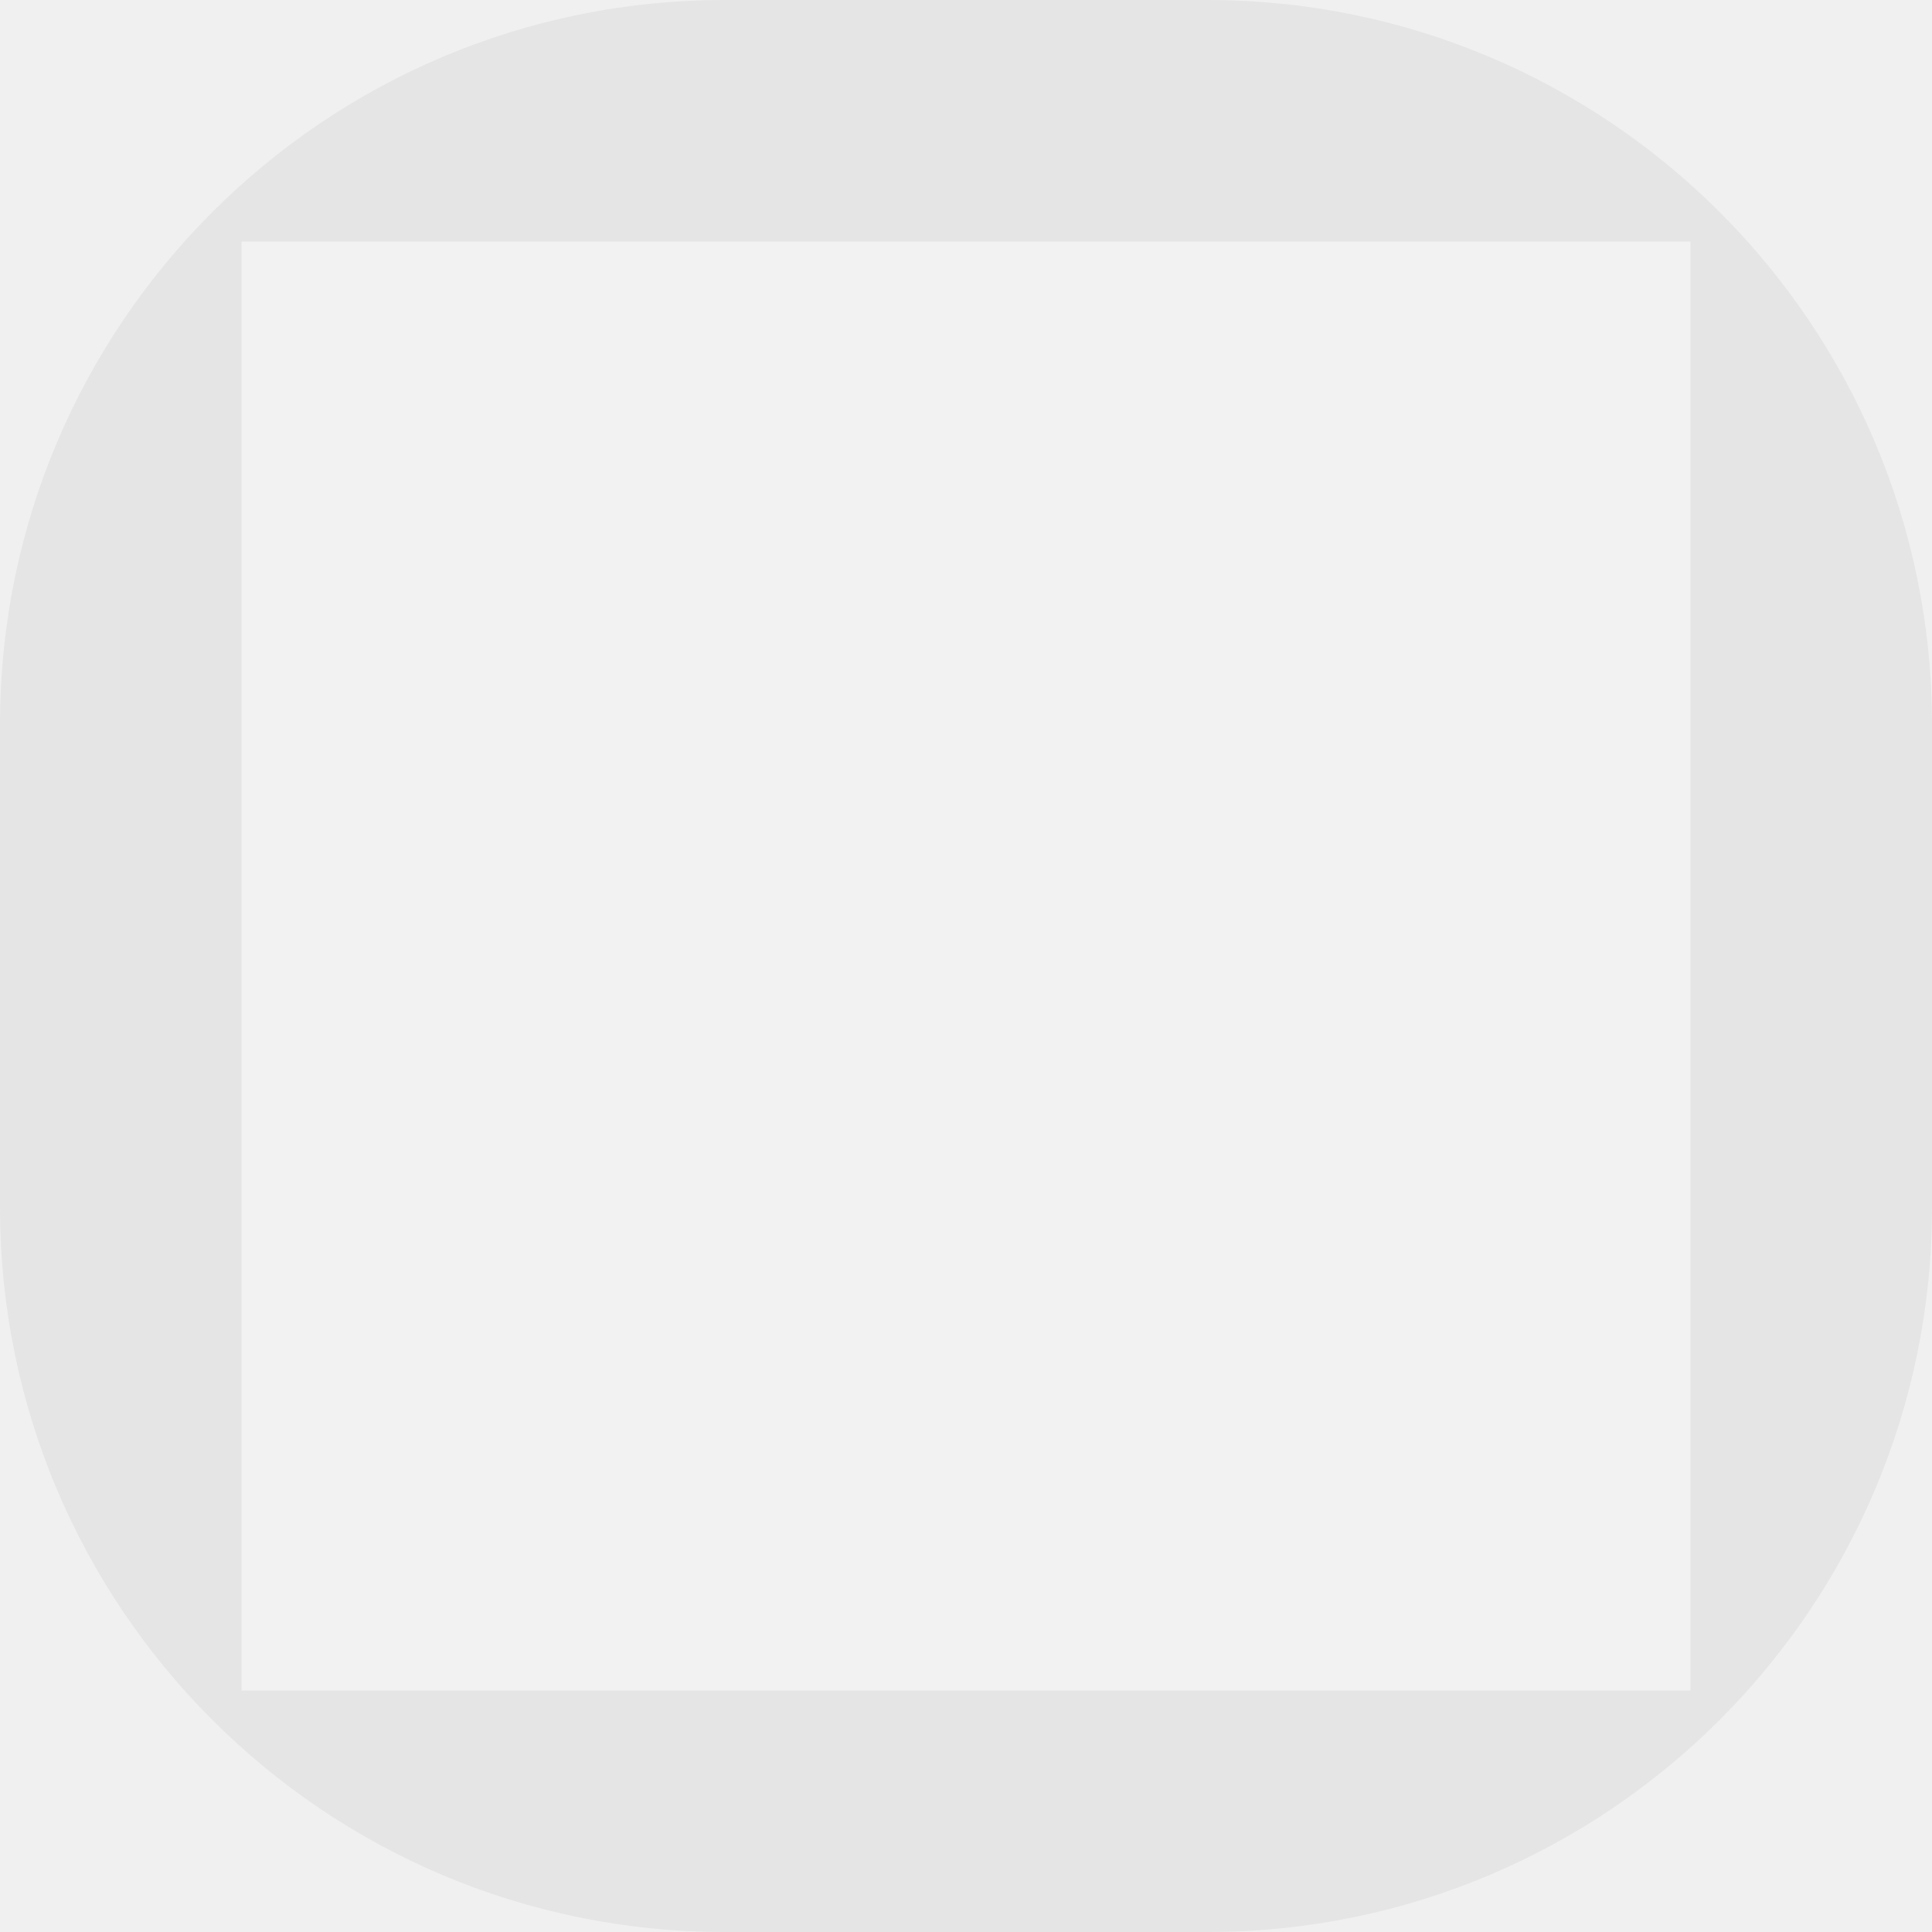
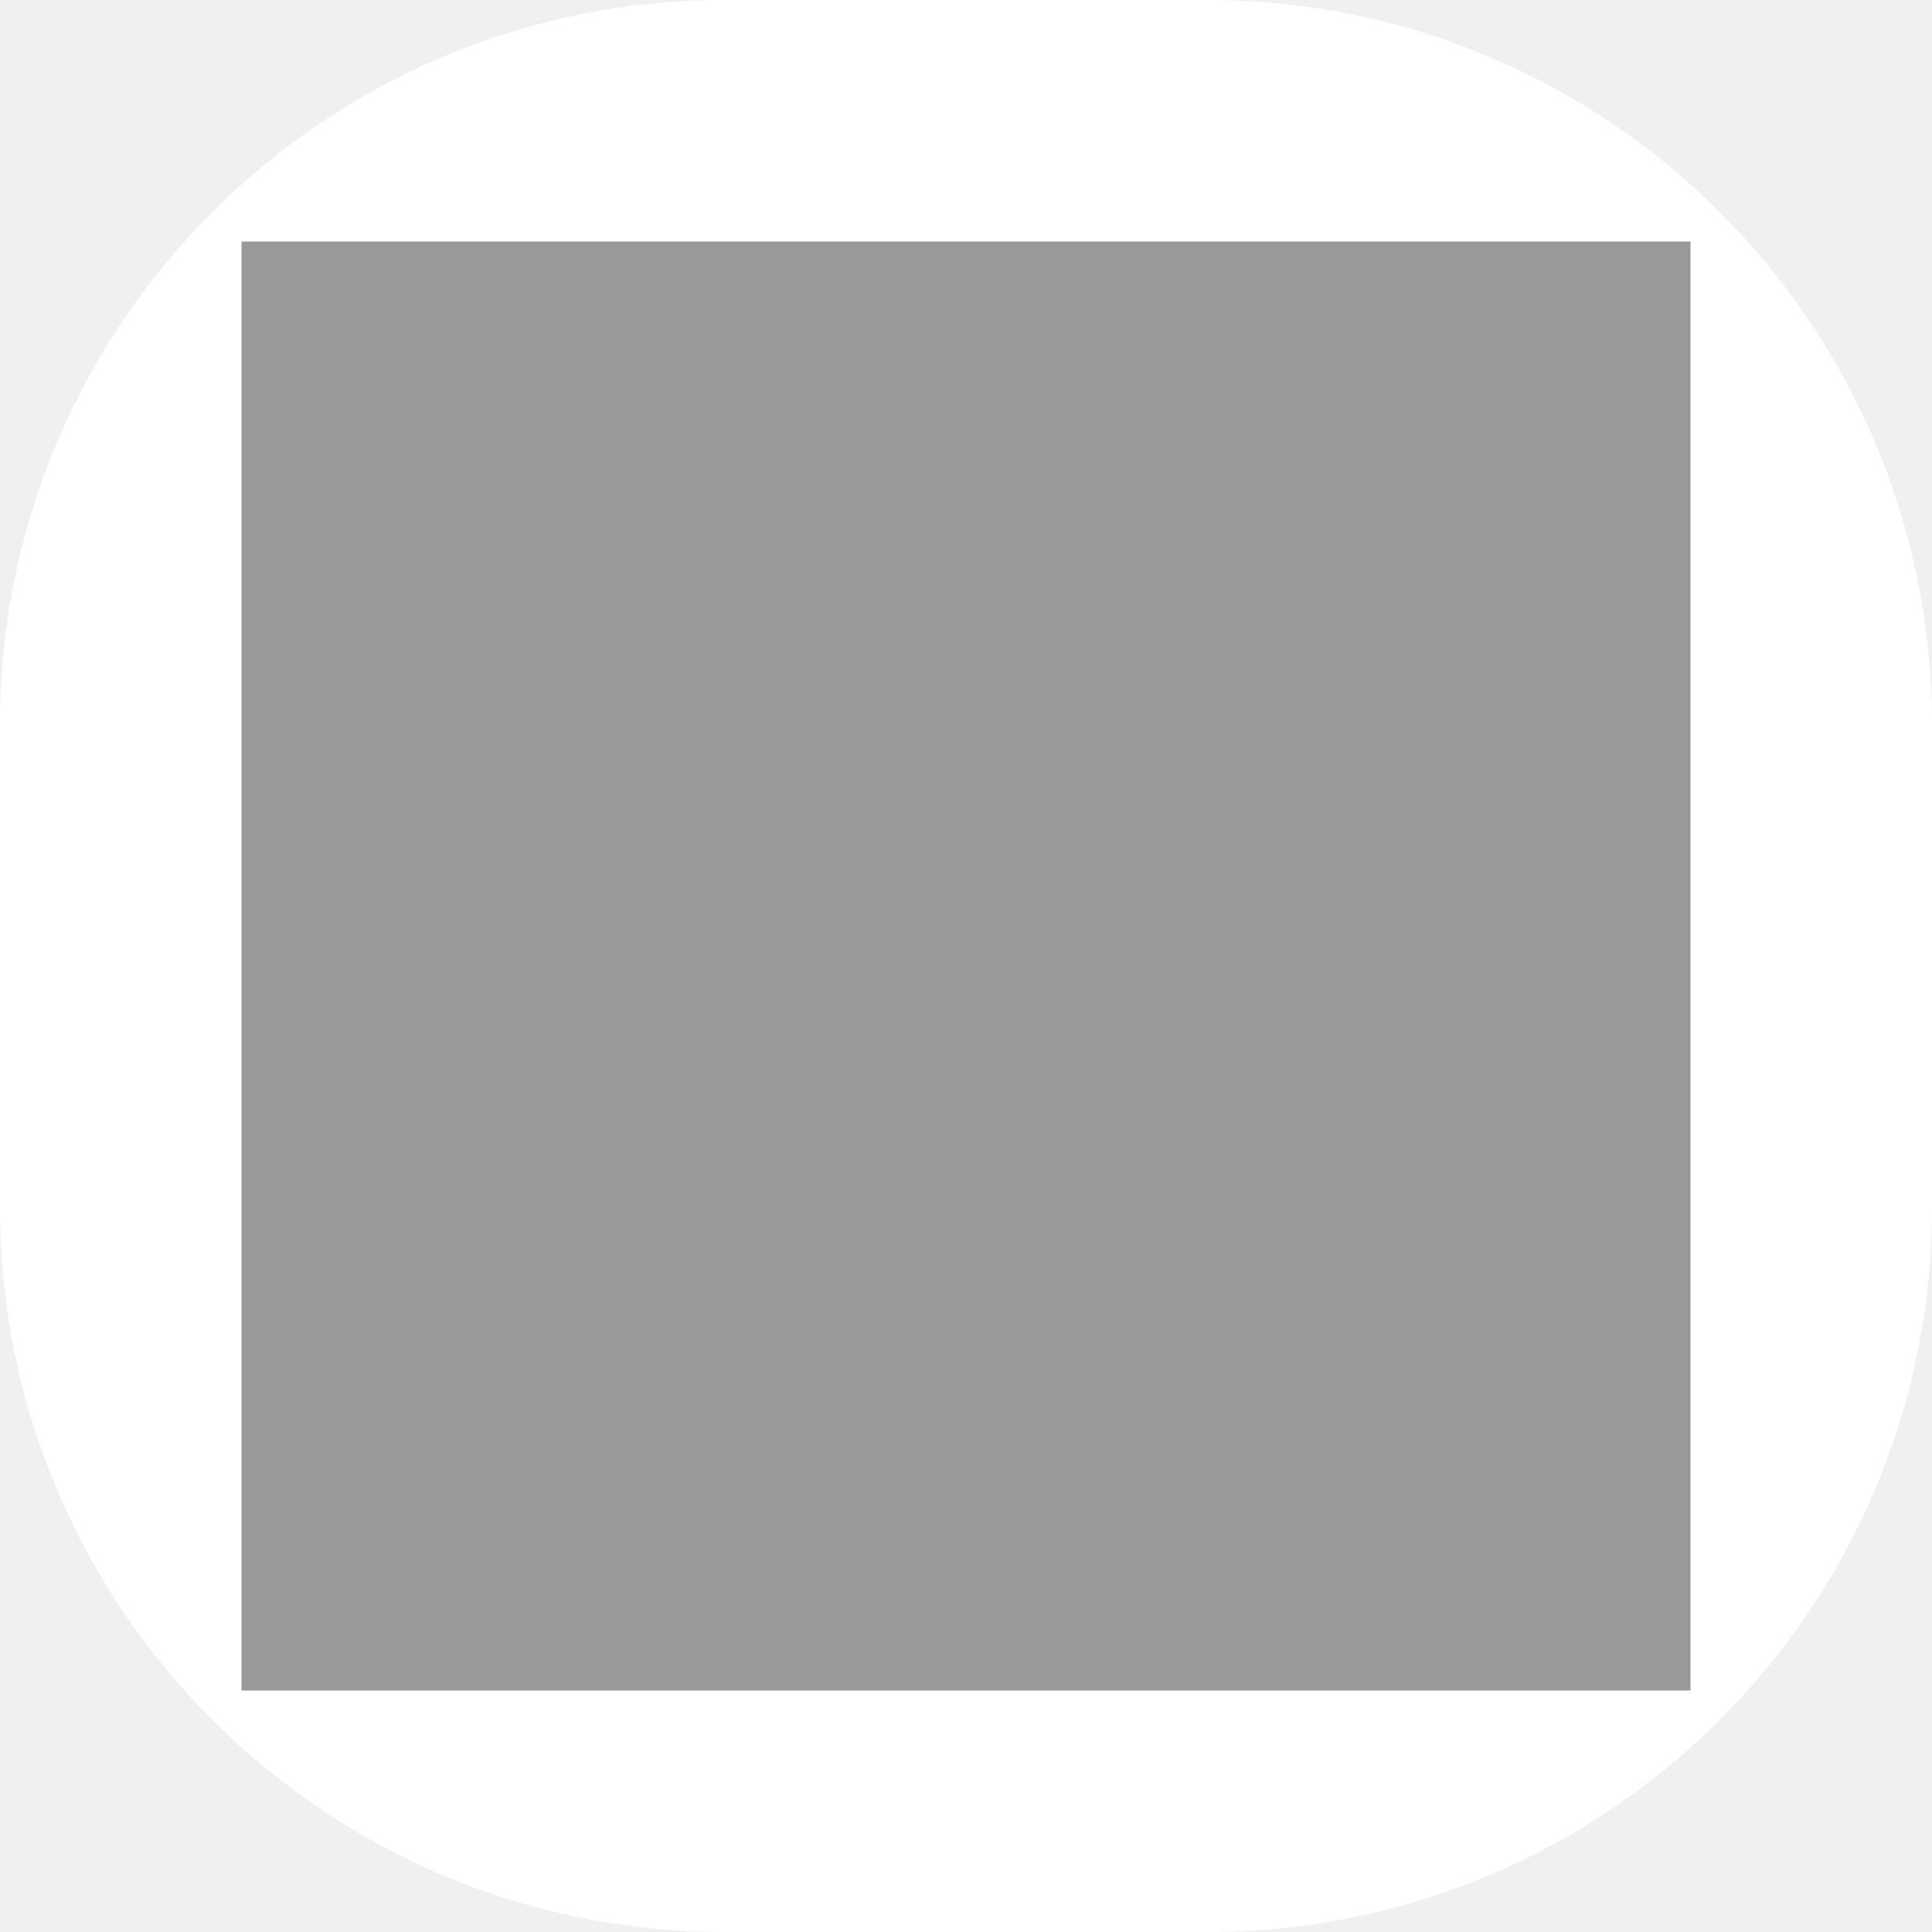
<svg xmlns="http://www.w3.org/2000/svg" id="svg8" version="1.1" viewBox="0 0 16 16" height="16" width="16">
  <defs id="defs2" />
  <g transform="translate(-64,-1042.52)" id="layer1">
-     <rect ry="6" y="1042.52" x="64" height="16" width="16" id="rect30" style="fill:#e5e5e5;fill-opacity:0.999;stroke-linejoin:round" />
-     <rect style="fill:#f2f2f2;fill-opacity:0.999;stroke-linejoin:round" id="rect30-3" width="12" height="12" x="66" y="1044.52" ry="4.6679688e-05" />
+     <rect ry="6" y="1042.52" x="64" height="16" width="16" id="rect30" style="fill:#ffffff;fill-opacity:0.999;stroke-linejoin:round" />
+     <rect style="fill:#999999;fill-opacity:0.999;stroke-linejoin:round" id="rect30-3" width="12" height="12" x="66" y="1044.52" ry="4.6679688e-05" />
  </g>
</svg>
